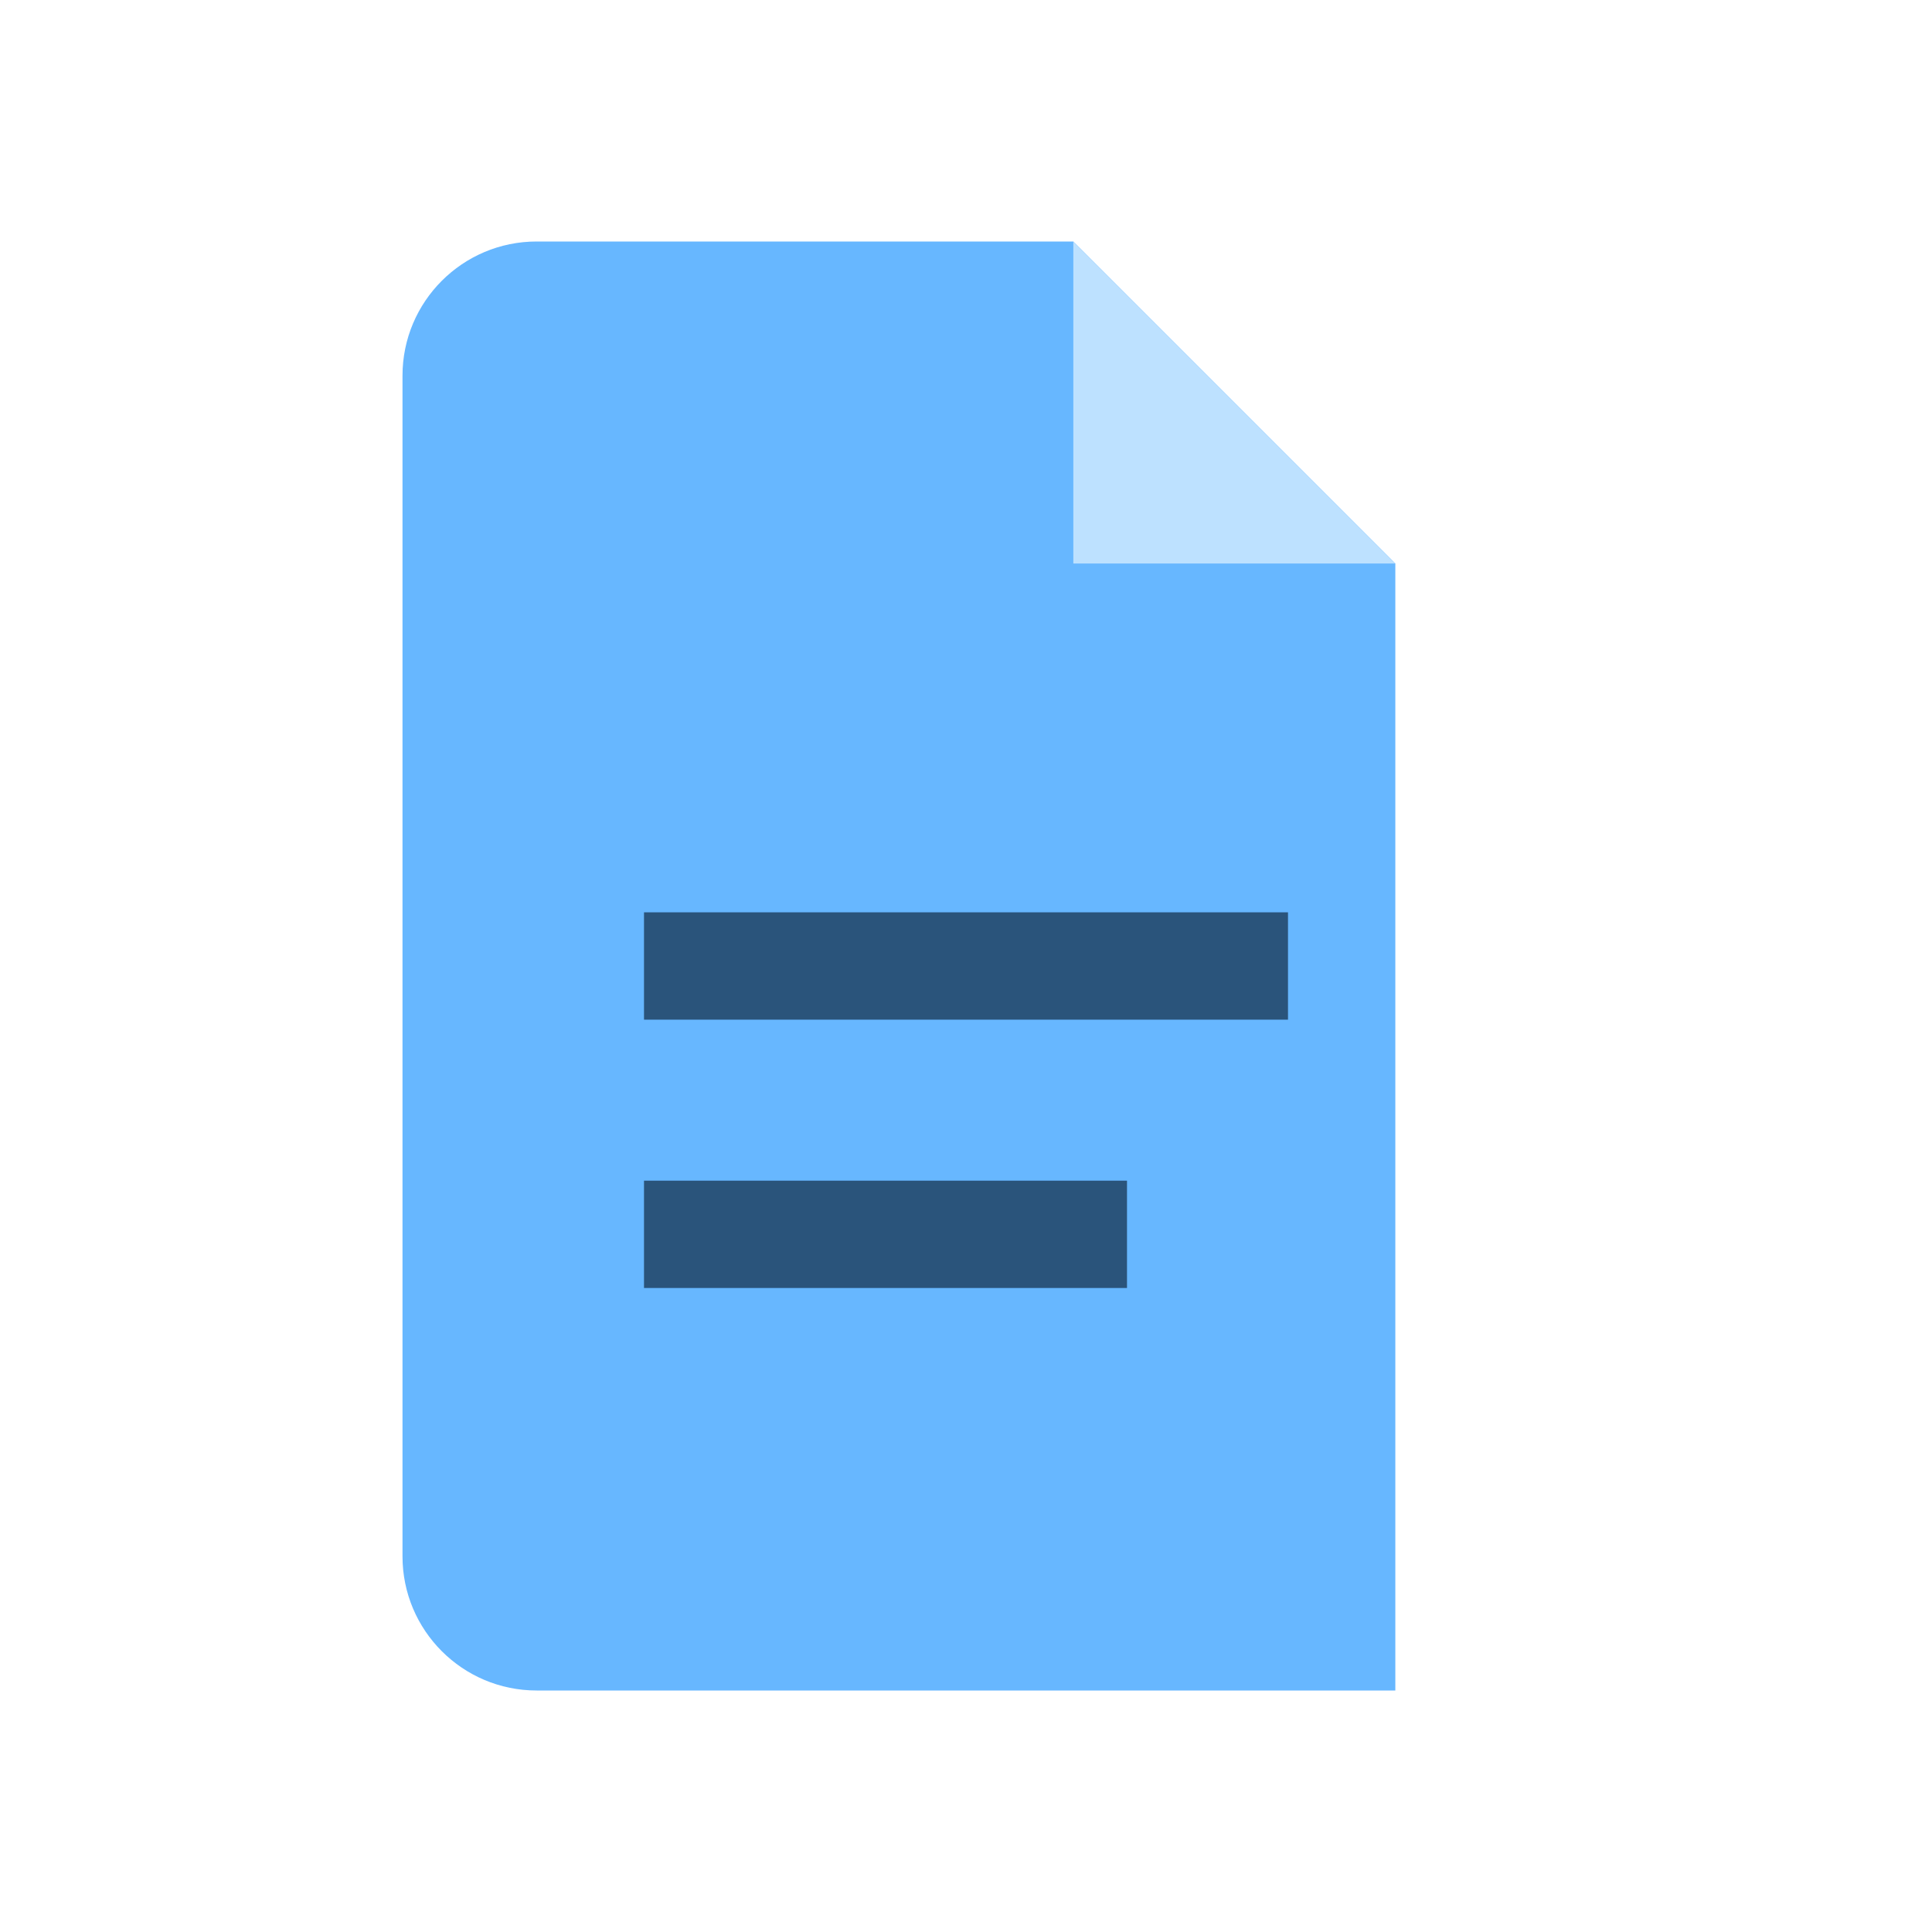
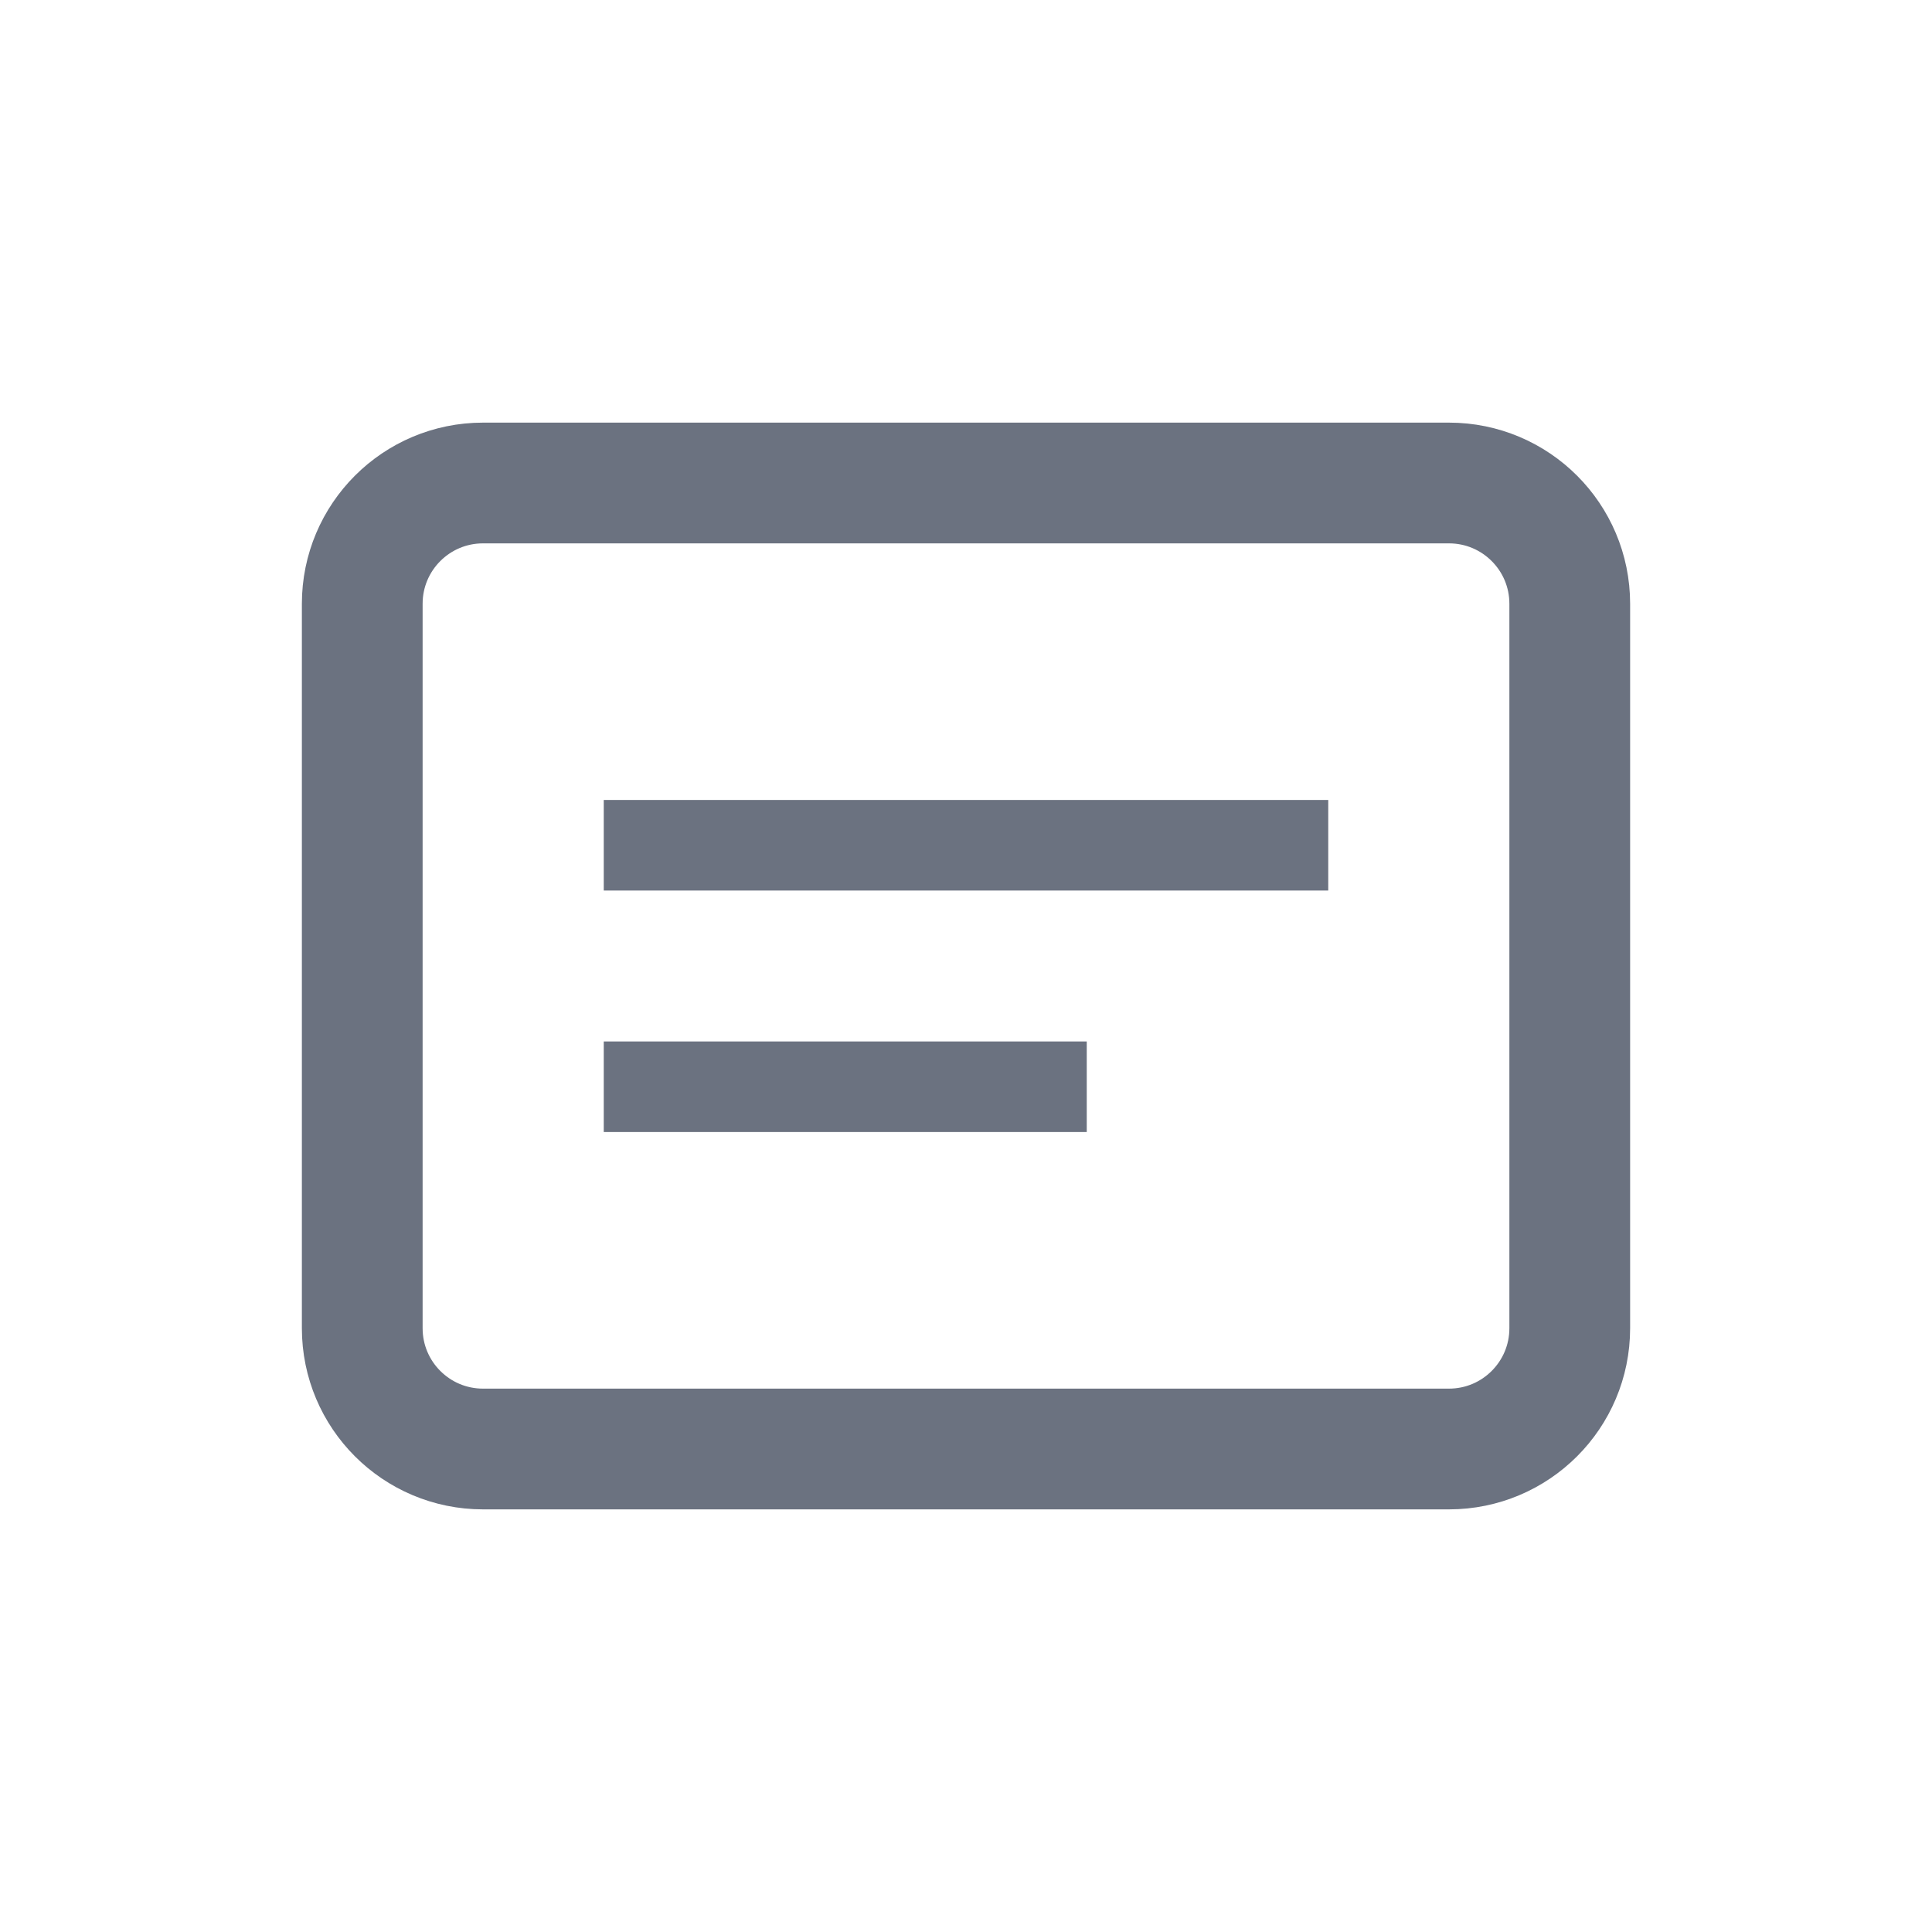
- <svg xmlns="http://www.w3.org/2000/svg" viewBox="0 0 36 36">
-   <path d="M10 4.5h10l6 6V31.5H10A2.5 2.5 0 0 1 7.5 29V7A2.5 2.5 0 0 1 10 4.5z" fill="#67b7ff" />
-   <path d="M20 4.5v6h6" fill="#bde1ff" />
-   <path d="M12 17h12v2H12zm0 5h9v2h-9z" fill="#0f2a43" opacity="0.7" />
+ <svg xmlns="http://www.w3.org/2000/svg" width="32" height="32" viewBox="0 0 32 32" fill="none">
+   <rect x="6" y="8" width="20" height="16" rx="2" stroke="#6B7280" stroke-width="2" fill="none" />
+   <line x1="10" y1="14" x2="22" y2="14" stroke="#6B7280" stroke-width="1.5" />
+   <line x1="10" y1="18" x2="18" y2="18" stroke="#6B7280" stroke-width="1.5" />
</svg>
